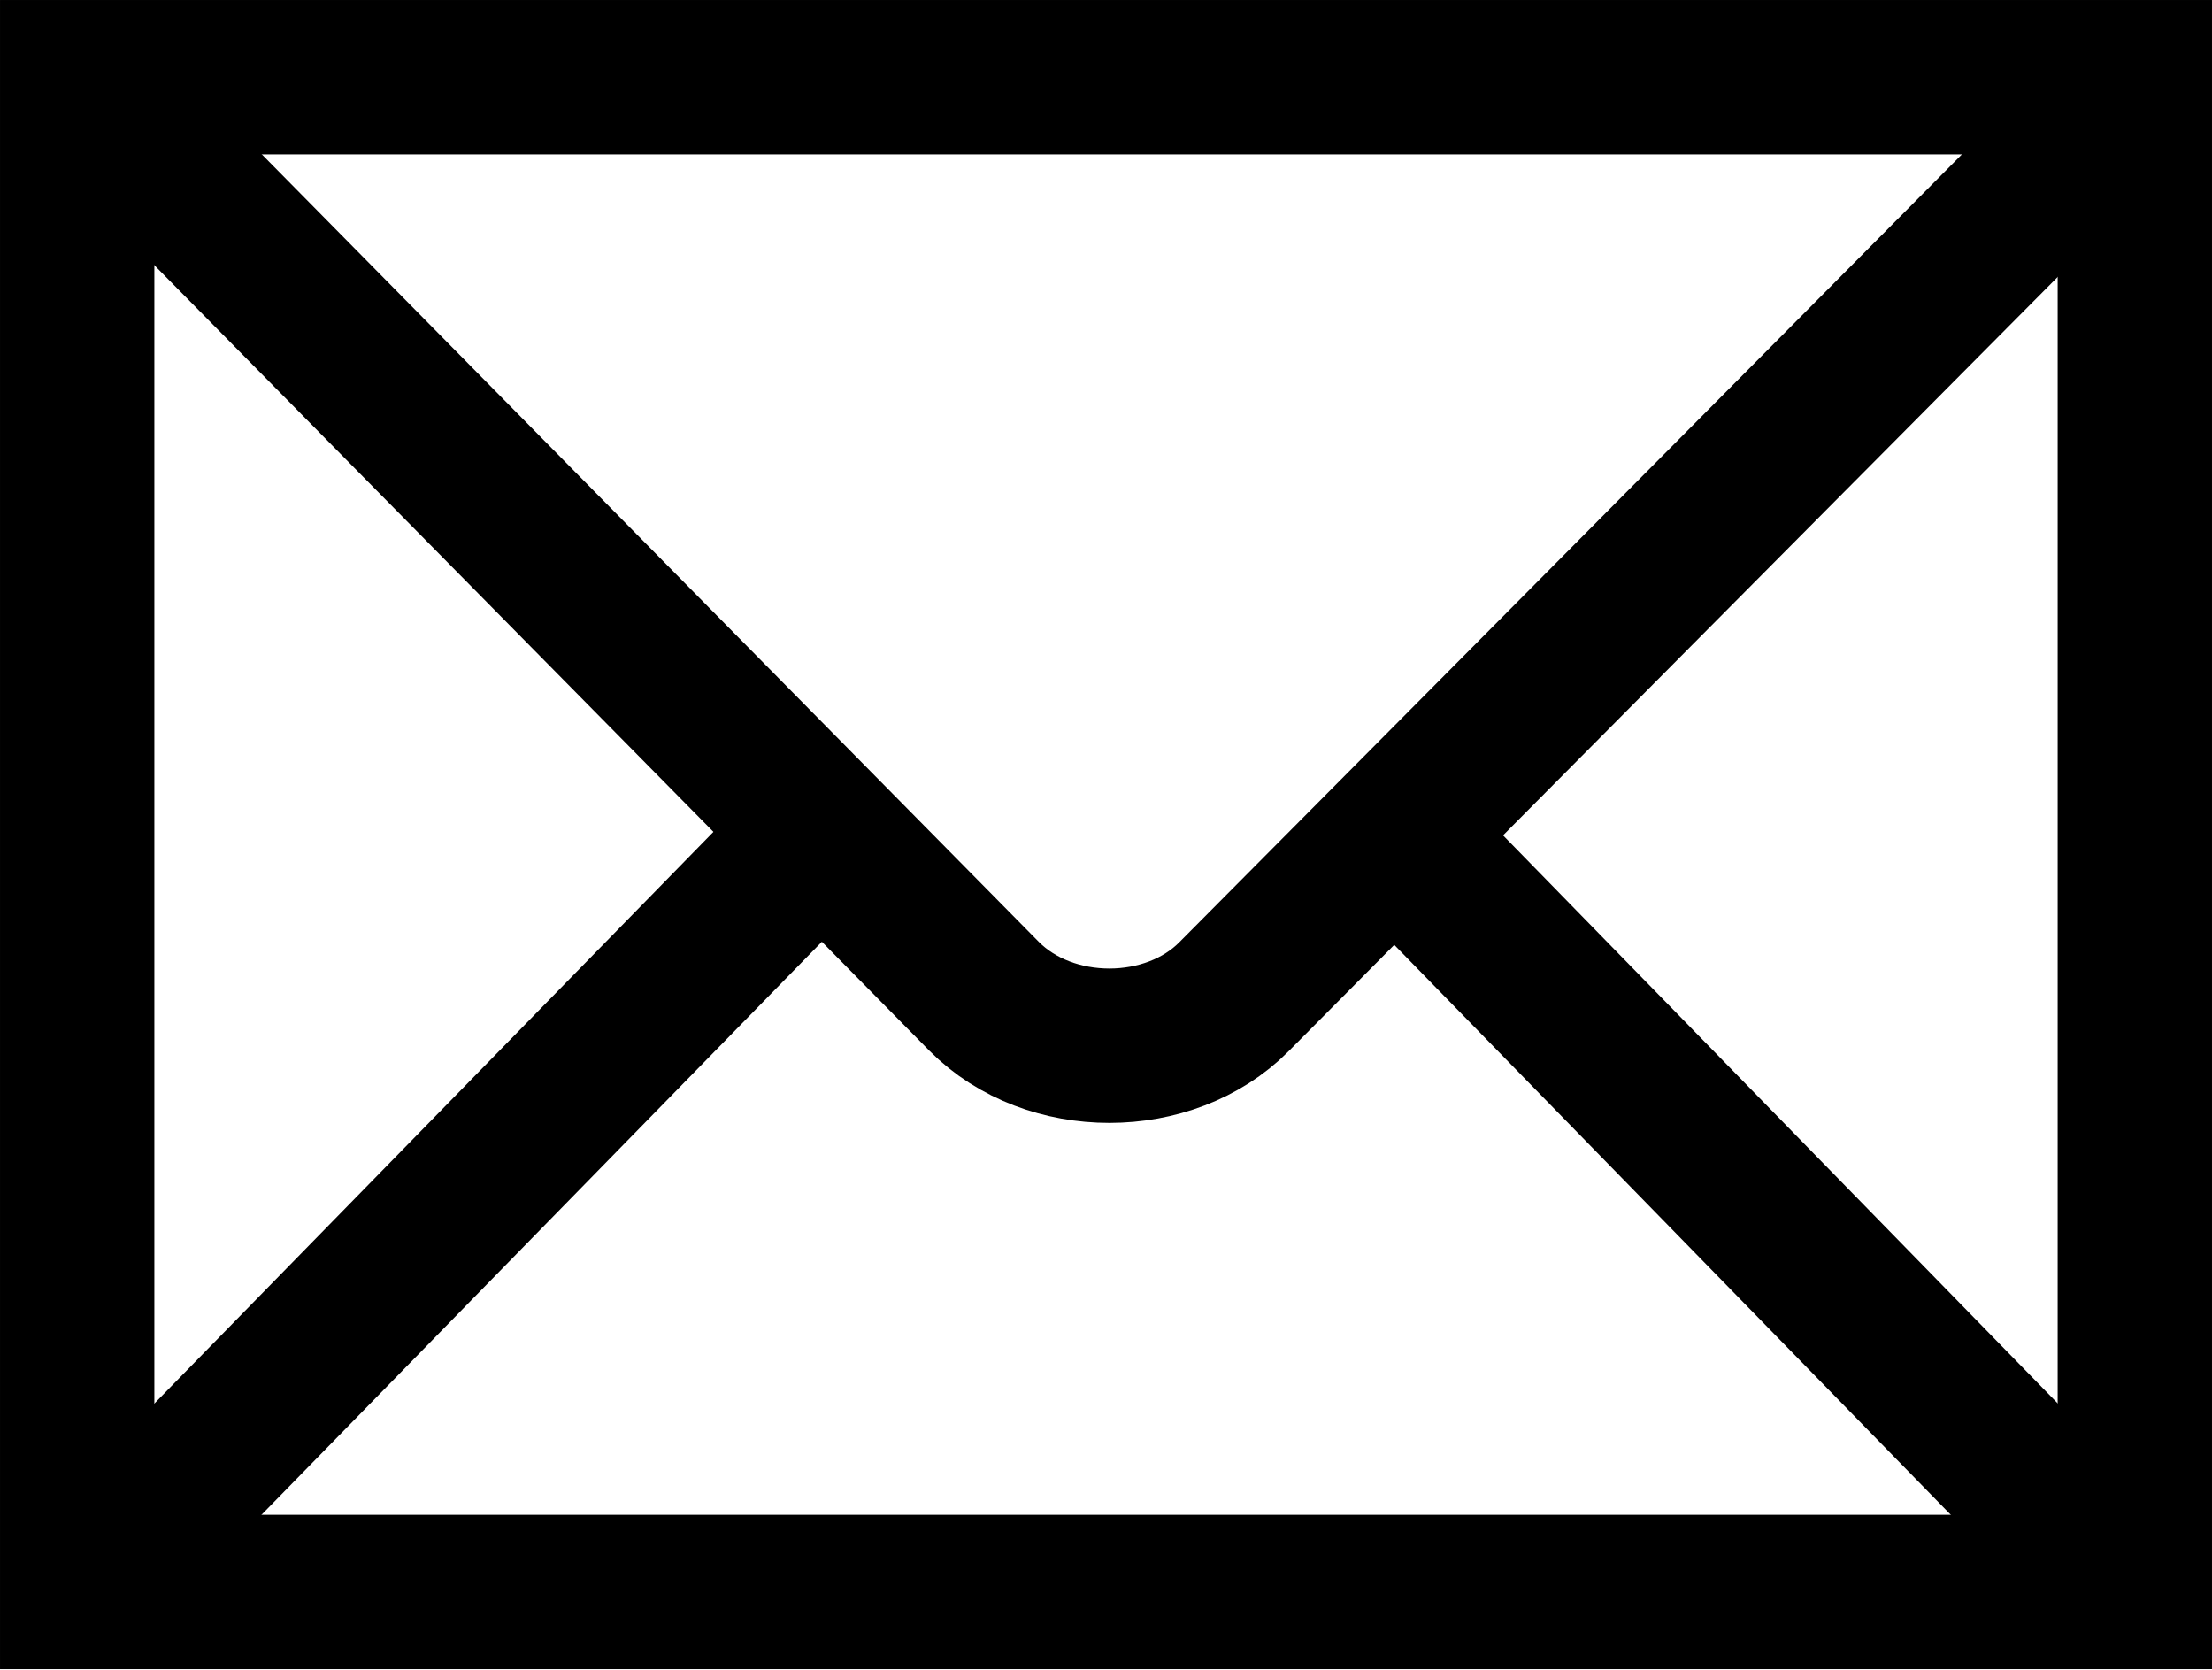
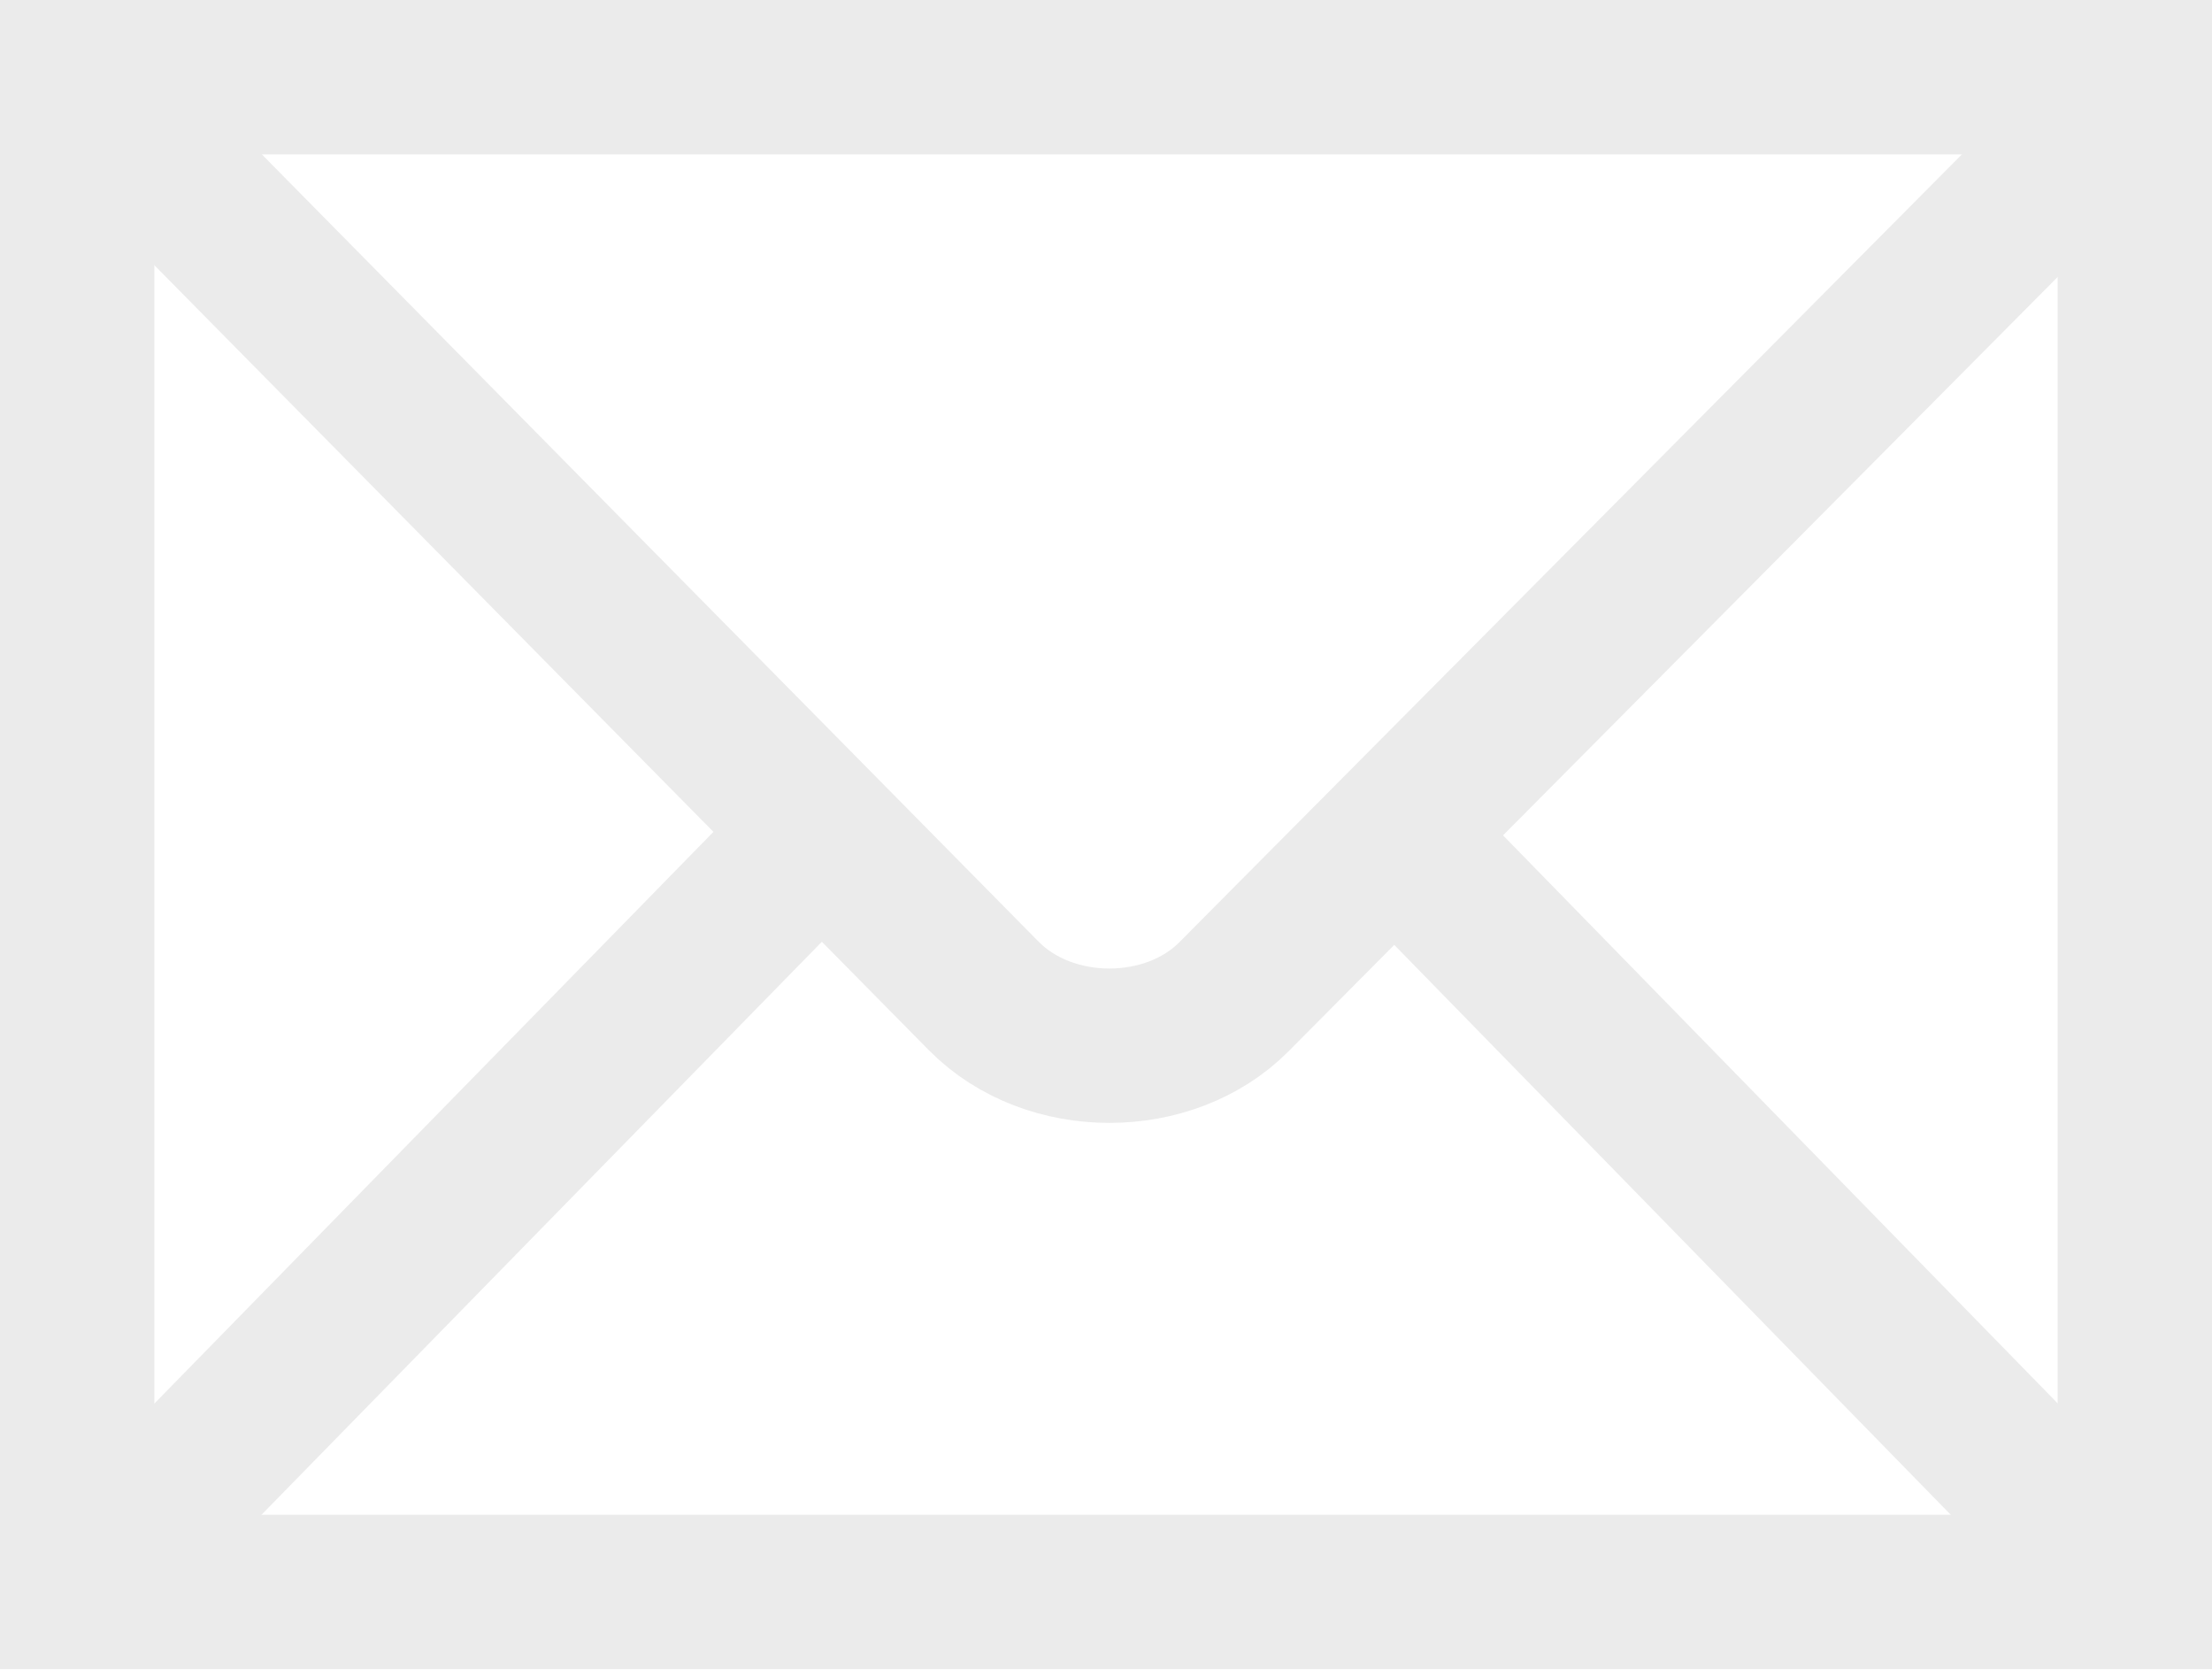
<svg xmlns="http://www.w3.org/2000/svg" id="svg2439" viewBox="0 0 439.37 331.47" version="1.0">
  <g id="g2449" transform="translate(-145.33 -145.33)">
-     <path id="path2451" style="stroke:#000000;stroke-width:30.655;fill:none" d="m569.37 461.47v-300.81h-408.71v300.81h408.71z" />
-     <path id="path2455" style="stroke:#000000;stroke-width:30.655;fill:none" d="m164.46 164.49l176.32 178.67c13.07 13.17 36.85 13.01 49.64 0.12l176.2-177.35" />
-     <path id="path2457" style="stroke:#000000;stroke-width:30.655;fill:none" d="m170.52 451.57l135.09-138.11" />
-     <path id="path2459" style="stroke:#000000;stroke-width:30.655;fill:none" d="m557.97 449.97l-131.45-134.59" />
+     <path id="path2451" style="stroke:#EBEBEB;stroke-width:30.655;fill:none" d="m569.37 461.47v-300.81h-408.71v300.81h408.71z" />
+     <path id="path2455" style="stroke:#EBEBEB;stroke-width:30.655;fill:none" d="m164.46 164.49l176.32 178.67c13.07 13.17 36.85 13.01 49.64 0.12l176.2-177.35" />
+     <path id="path2457" style="stroke:#EBEBEB;stroke-width:30.655;fill:none" d="m170.52 451.57l135.09-138.11" />
+     <path id="path2459" style="stroke:#EBEBEB;stroke-width:30.655;fill:none" d="m557.97 449.97l-131.45-134.59" />
  </g>
</svg>
